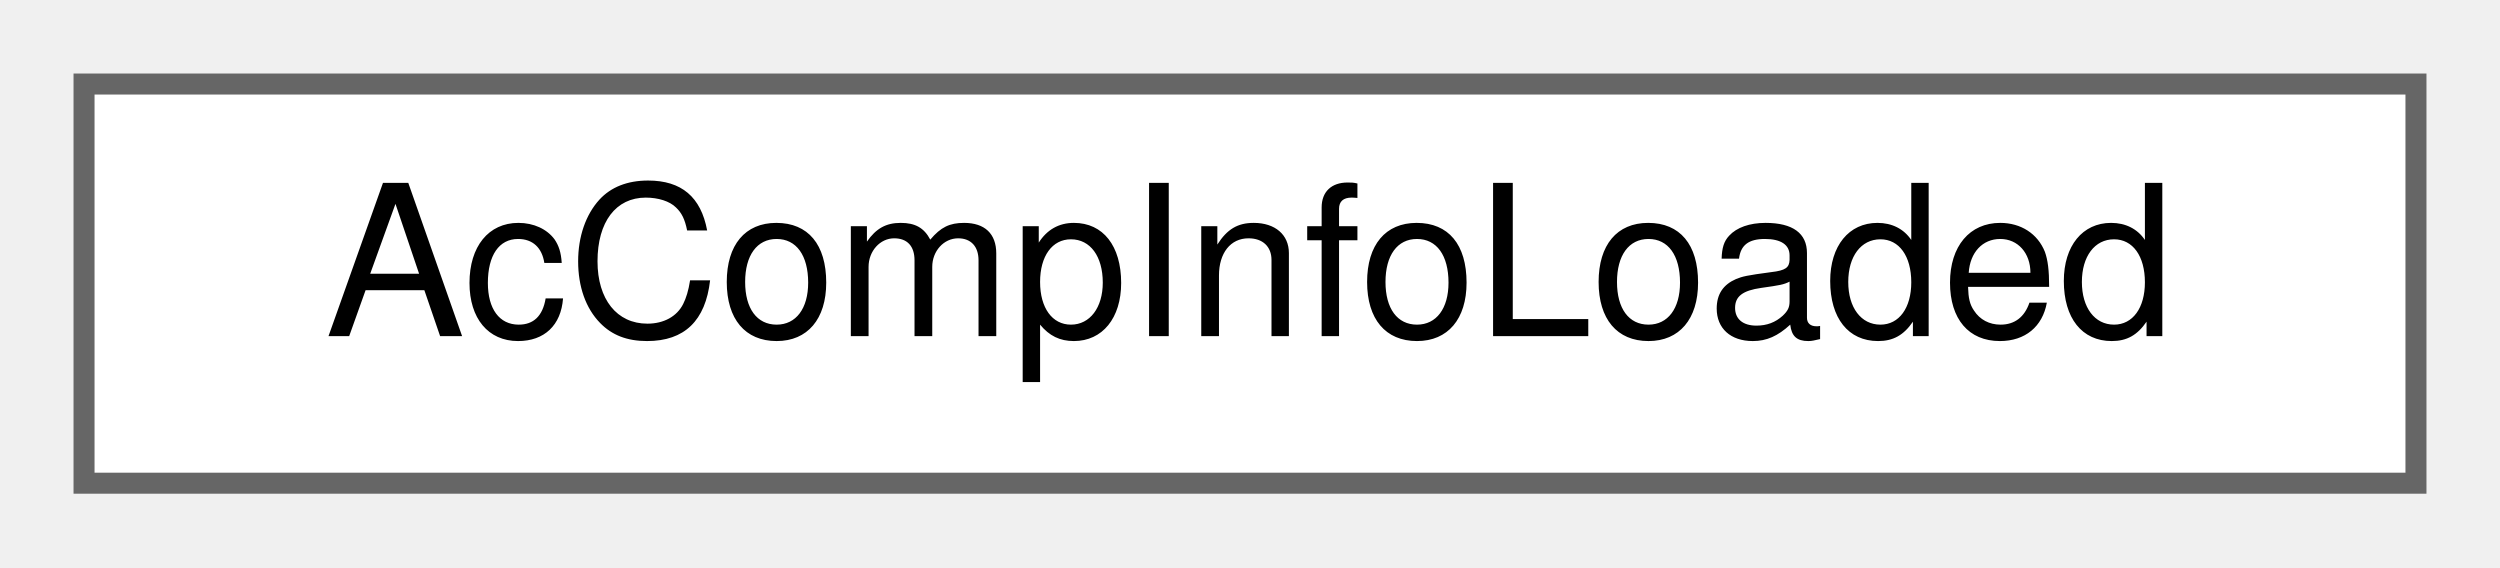
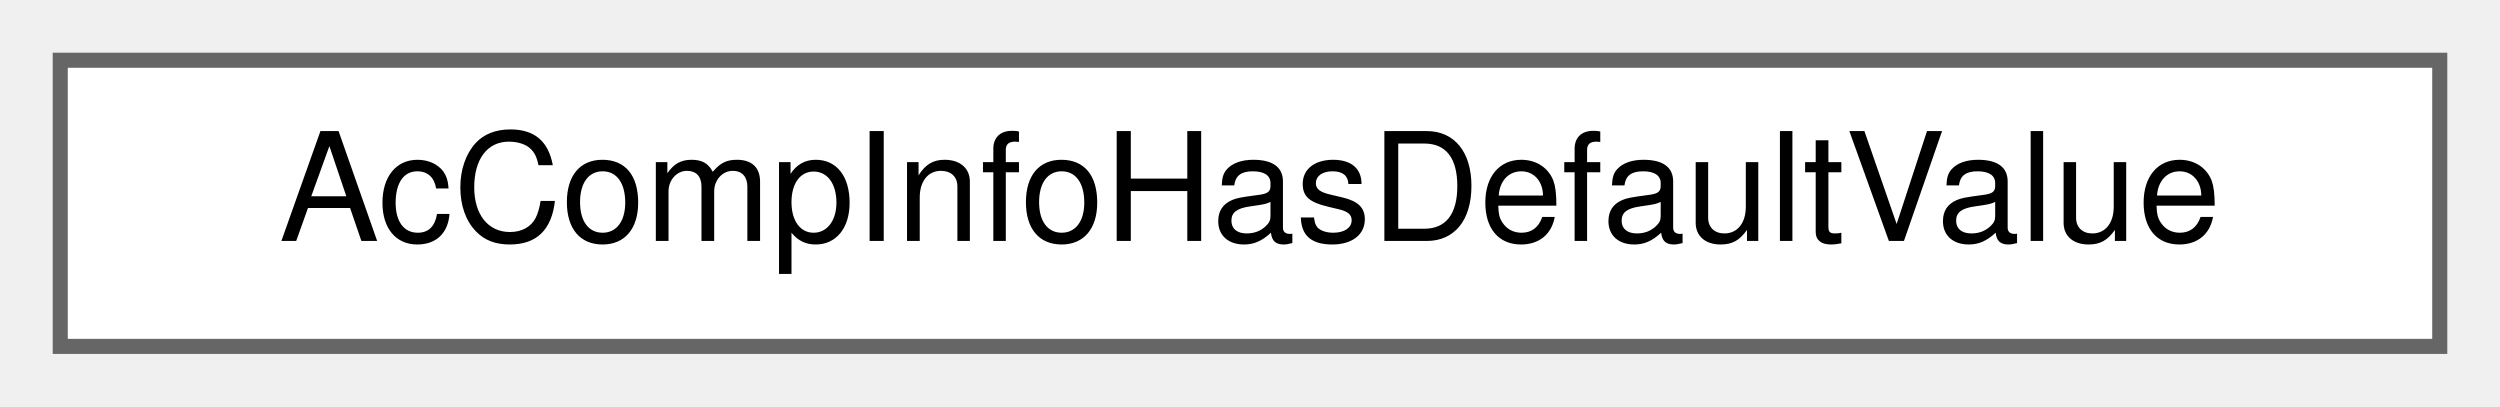
- <svg xmlns="http://www.w3.org/2000/svg" xmlns:xlink="http://www.w3.org/1999/xlink" width="119pt" height="27pt" viewBox="0.00 0.00 119.00 27.00">
+ <svg xmlns="http://www.w3.org/2000/svg" xmlns:xlink="http://www.w3.org/1999/xlink" width="166pt" height="27pt" viewBox="0.00 0.00 166.00 27.00">
  <g id="graph0" class="graph" transform="scale(1 1) rotate(0) translate(4 23)">
    <g id="Node000000" class="node">
      <g id="a_Node000000">
-         <a xlink:href="structAcCompInfoLoaded.html" target="_top" xlink:title=" ">
-           <polygon fill="white" stroke="#666666" points="111,-19 0,-19 0,0 111,0 111,-19" />
-           <text text-anchor="middle" x="55.5" y="-7" font-family="Helvetica,sans-Serif" font-size="10.00">AcCompInfoLoaded</text>
+         <a xlink:href="structAcCompInfoHasDefaultValue.html" target="_top" xlink:title=" ">
+           <polygon fill="white" stroke="#666666" points="158,-19 0,-19 0,0 158,0 158,-19" />
+           <text text-anchor="middle" x="79" y="-7" font-family="Helvetica,sans-Serif" font-size="10.00">AcCompInfoHasDefaultValue</text>
        </a>
      </g>
    </g>
  </g>
</svg>
